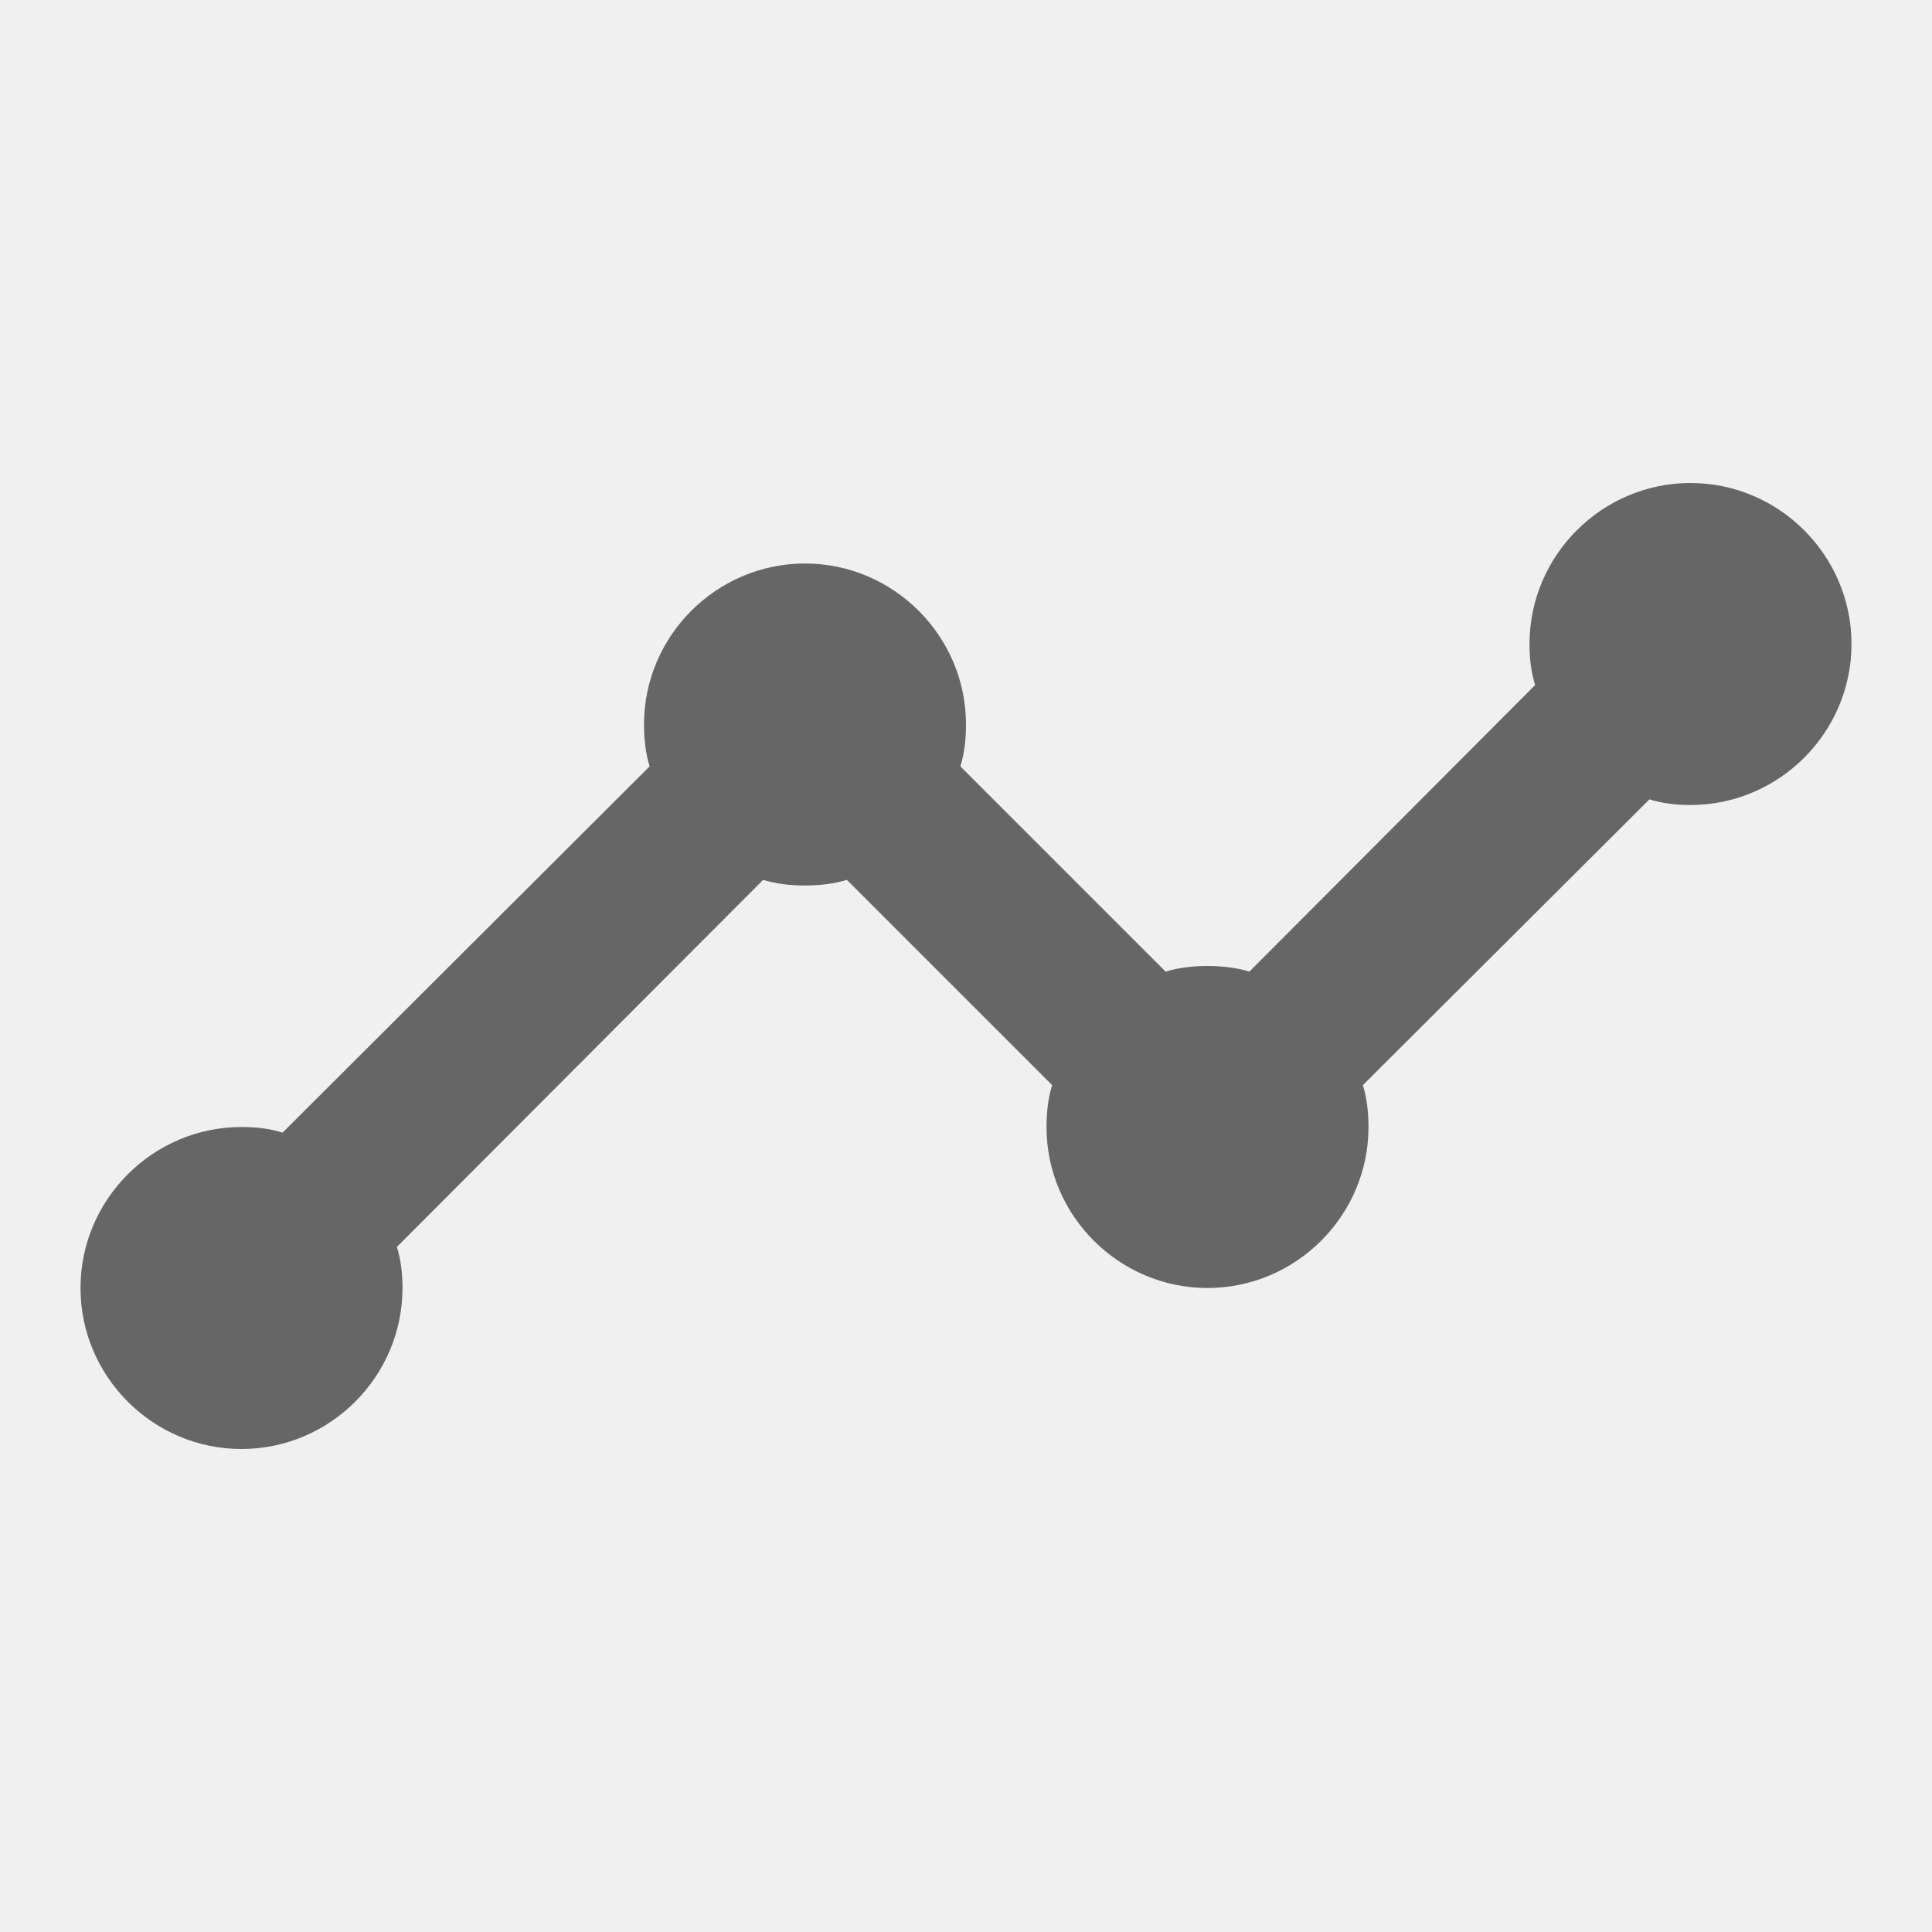
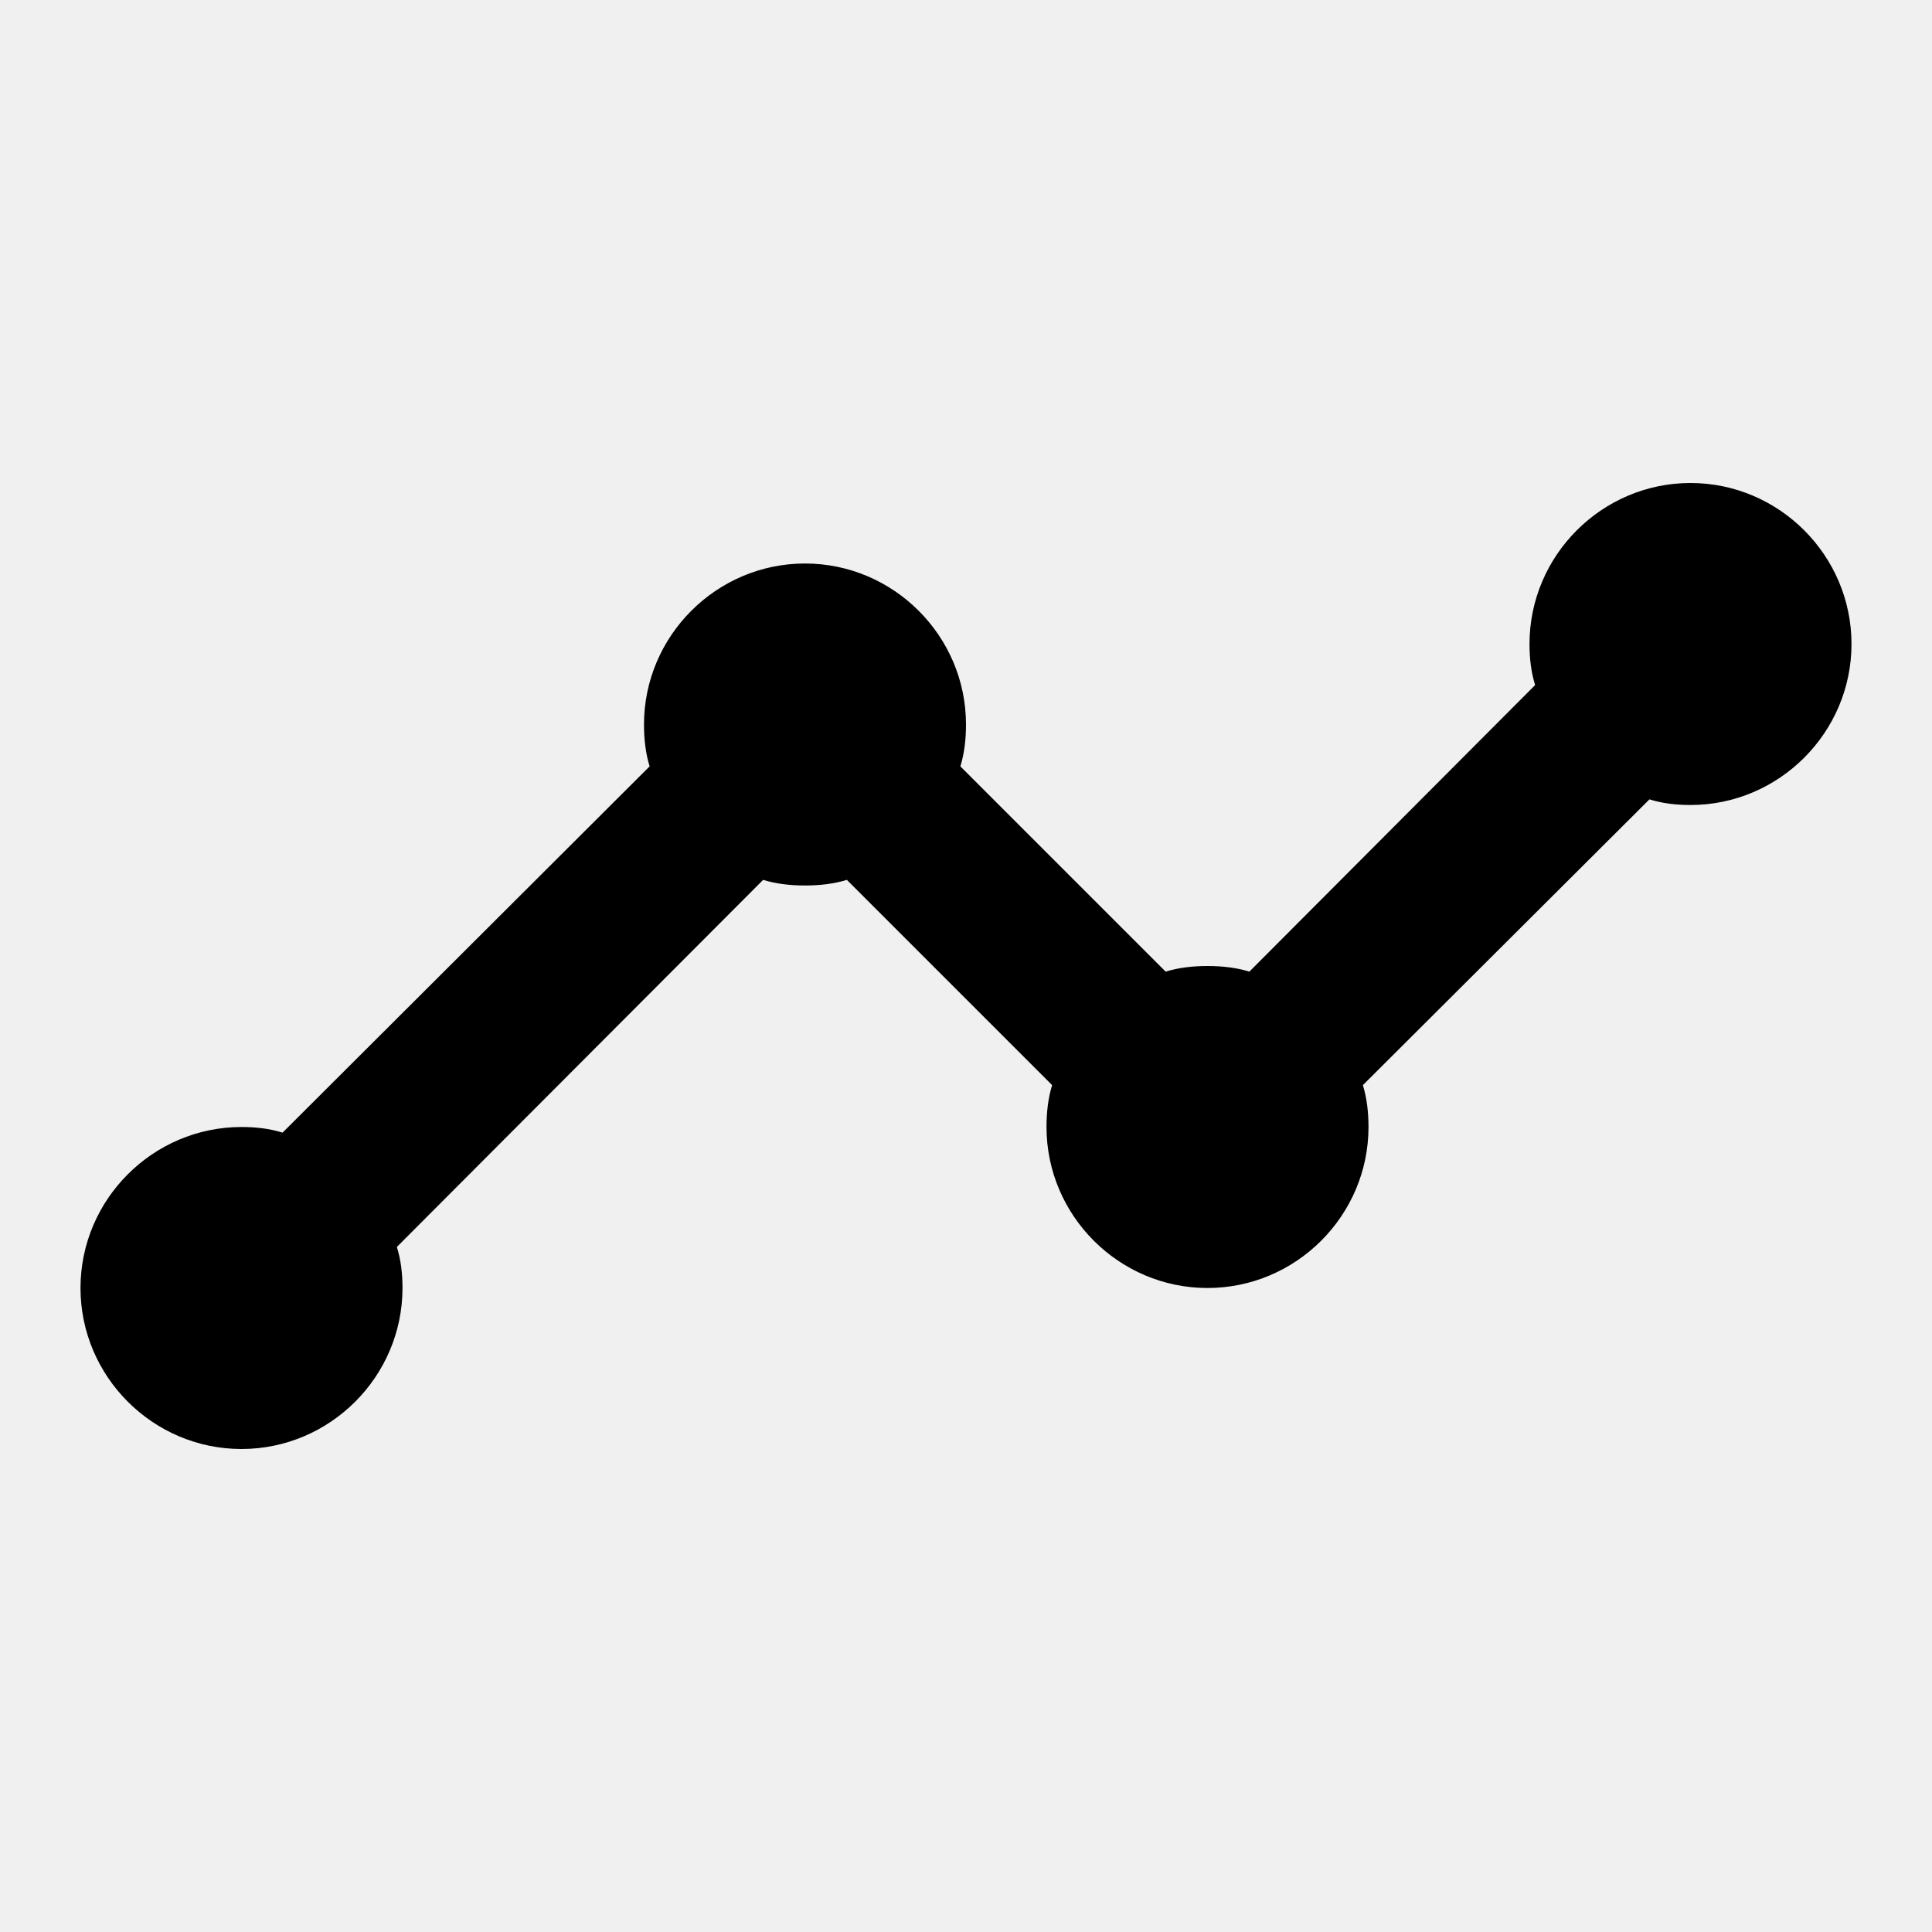
<svg xmlns="http://www.w3.org/2000/svg" width="24" height="24" viewBox="0 0 24 24" fill="none">
  <g clip-path="url(#clip0_2564_115290)">
-     <path d="M23 8C23 9.1 22.1 10 21 10C20.82 10 20.65 9.98 20.49 9.93L16.93 13.48C16.98 13.64 17 13.82 17 14C17 15.1 16.1 16 15 16C13.9 16 13 15.1 13 14C13 13.82 13.02 13.64 13.07 13.48L10.52 10.93C10.36 10.98 10.18 11 10 11C9.82 11 9.64 10.98 9.48 10.93L4.93 15.49C4.98 15.65 5 15.82 5 16C5 17.1 4.1 18 3 18C1.9 18 1 17.1 1 16C1 14.9 1.9 14 3 14C3.18 14 3.35 14.02 3.51 14.07L8.07 9.52C8.02 9.36 8 9.18 8 9C8 7.9 8.9 7 10 7C11.1 7 12 7.9 12 9C12 9.18 11.98 9.36 11.93 9.52L14.48 12.07C14.64 12.02 14.82 12 15 12C15.18 12 15.36 12.02 15.52 12.07L19.07 8.51C19.02 8.35 19 8.18 19 8C19 6.9 19.9 6 21 6C22.1 6 23 6.9 23 8ZM23 8C23 9.1 22.1 10 21 10C20.82 10 20.65 9.98 20.49 9.93L16.93 13.48C16.98 13.64 17 13.82 17 14C17 15.1 16.1 16 15 16C13.9 16 13 15.1 13 14C13 13.82 13.02 13.64 13.07 13.48L10.52 10.93C10.36 10.98 10.18 11 10 11C9.82 11 9.64 10.98 9.48 10.93L4.93 15.49C4.98 15.65 5 15.82 5 16C5 17.1 4.1 18 3 18C1.9 18 1 17.1 1 16C1 14.9 1.9 14 3 14C3.18 14 3.35 14.02 3.51 14.07L8.07 9.52C8.02 9.36 8 9.18 8 9C8 7.9 8.9 7 10 7C11.1 7 12 7.9 12 9C12 9.18 11.98 9.36 11.93 9.52L14.48 12.07C14.64 12.02 14.82 12 15 12C15.18 12 15.36 12.02 15.52 12.07L19.07 8.51C19.02 8.35 19 8.18 19 8C19 6.9 19.9 6 21 6C22.1 6 23 6.9 23 8Z" fill="#666666" />
+     <path d="M23 8C23 9.1 22.1 10 21 10C20.82 10 20.65 9.98 20.49 9.93L16.93 13.48C16.98 13.64 17 13.82 17 14C17 15.1 16.1 16 15 16C13.9 16 13 15.1 13 14C13 13.82 13.02 13.64 13.07 13.48L10.52 10.93C10.36 10.98 10.18 11 10 11C9.82 11 9.64 10.98 9.48 10.93L4.93 15.49C4.98 15.65 5 15.82 5 16C5 17.1 4.1 18 3 18C1.9 18 1 17.1 1 16C1 14.9 1.9 14 3 14C3.18 14 3.35 14.02 3.51 14.07L8.07 9.52C8.02 9.36 8 9.18 8 9C8 7.9 8.9 7 10 7C11.1 7 12 7.9 12 9C12 9.18 11.98 9.36 11.93 9.52L14.48 12.07C14.64 12.02 14.82 12 15 12C15.18 12 15.36 12.02 15.52 12.07L19.07 8.51C19.02 8.35 19 8.18 19 8C19 6.9 19.9 6 21 6C22.1 6 23 6.9 23 8ZM23 8C23 9.1 22.1 10 21 10C20.82 10 20.65 9.98 20.49 9.93L16.93 13.48C16.98 13.64 17 13.82 17 14C17 15.1 16.1 16 15 16C13.9 16 13 15.1 13 14C13 13.82 13.02 13.64 13.07 13.48L10.52 10.93C10.36 10.98 10.18 11 10 11C9.82 11 9.64 10.98 9.48 10.93L4.93 15.49C4.98 15.65 5 15.82 5 16C5 17.1 4.1 18 3 18C1.9 18 1 17.1 1 16C1 14.9 1.9 14 3 14C3.18 14 3.35 14.02 3.51 14.07L8.07 9.52C8.02 9.36 8 9.18 8 9C8 7.9 8.9 7 10 7C11.1 7 12 7.9 12 9C12 9.18 11.98 9.36 11.93 9.52L14.48 12.07C14.64 12.02 14.82 12 15 12C15.18 12 15.36 12.02 15.52 12.07L19.07 8.51C19.02 8.35 19 8.18 19 8C19 6.9 19.9 6 21 6C22.1 6 23 6.9 23 8Z" fill="currentColor" />
  </g>
  <defs>
    <clipPath id="clip0_2564_115290">
      <rect width="24" height="24" fill="white" />
    </clipPath>
  </defs>
</svg>
